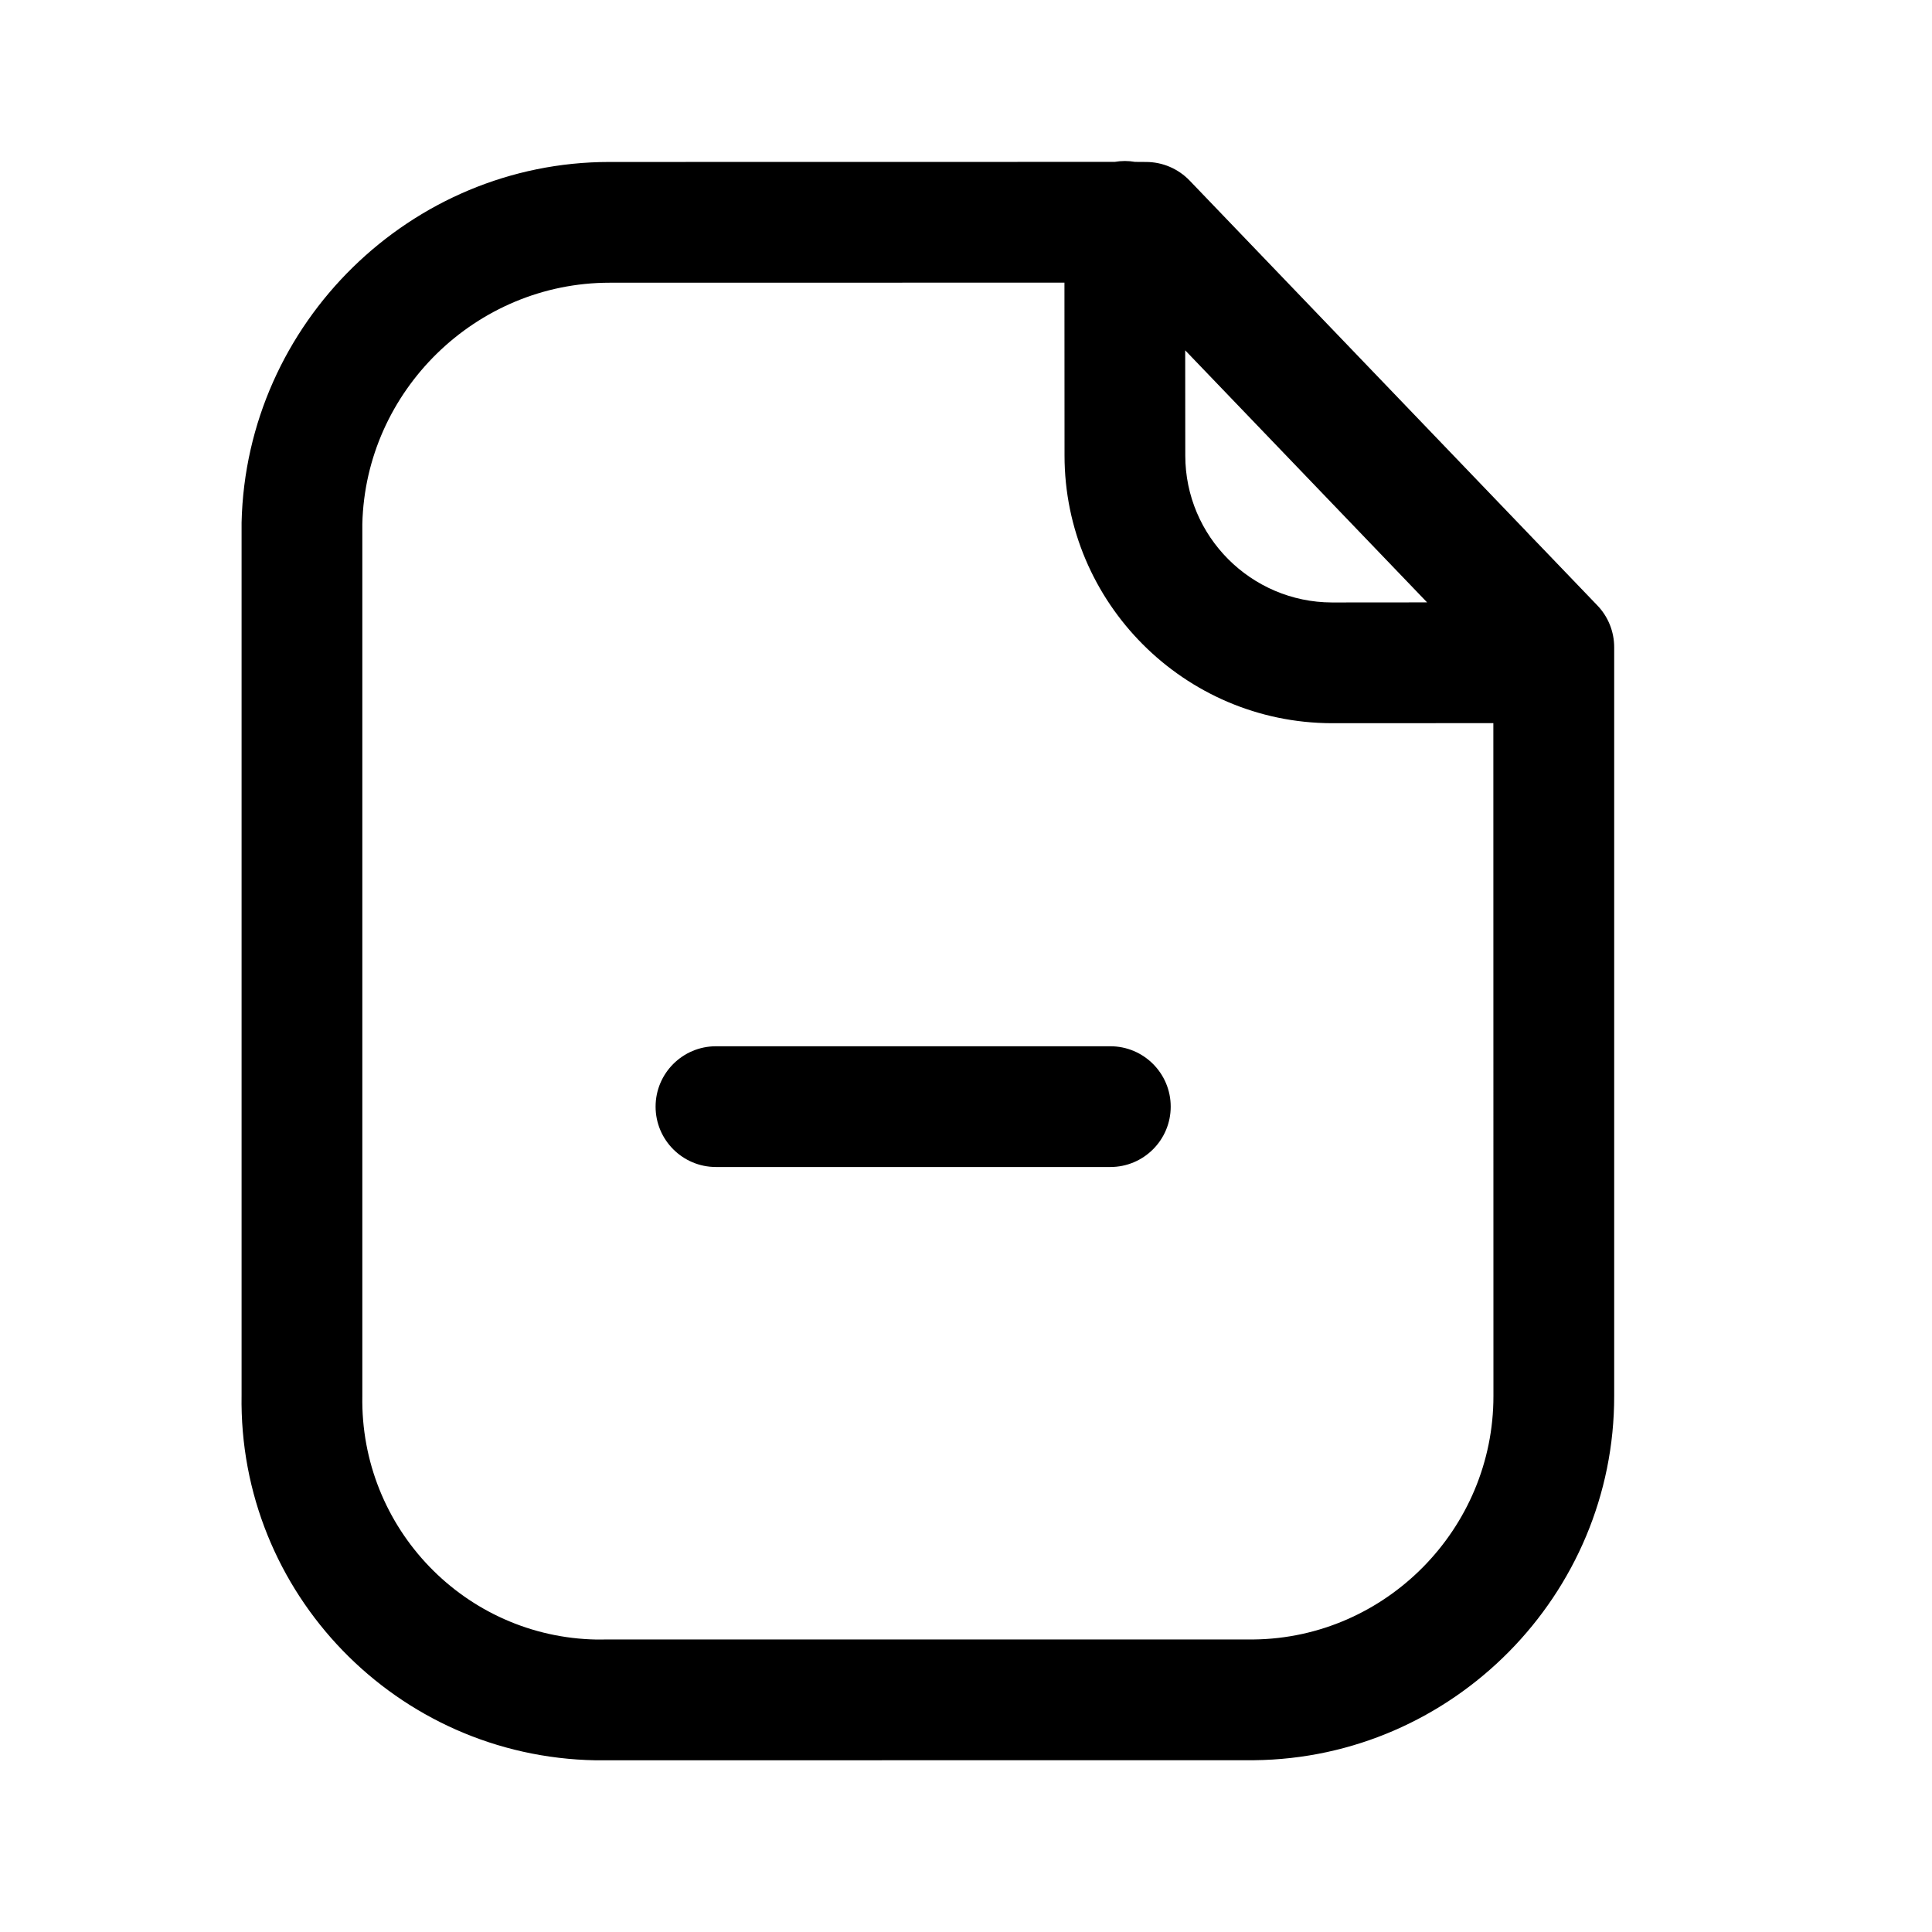
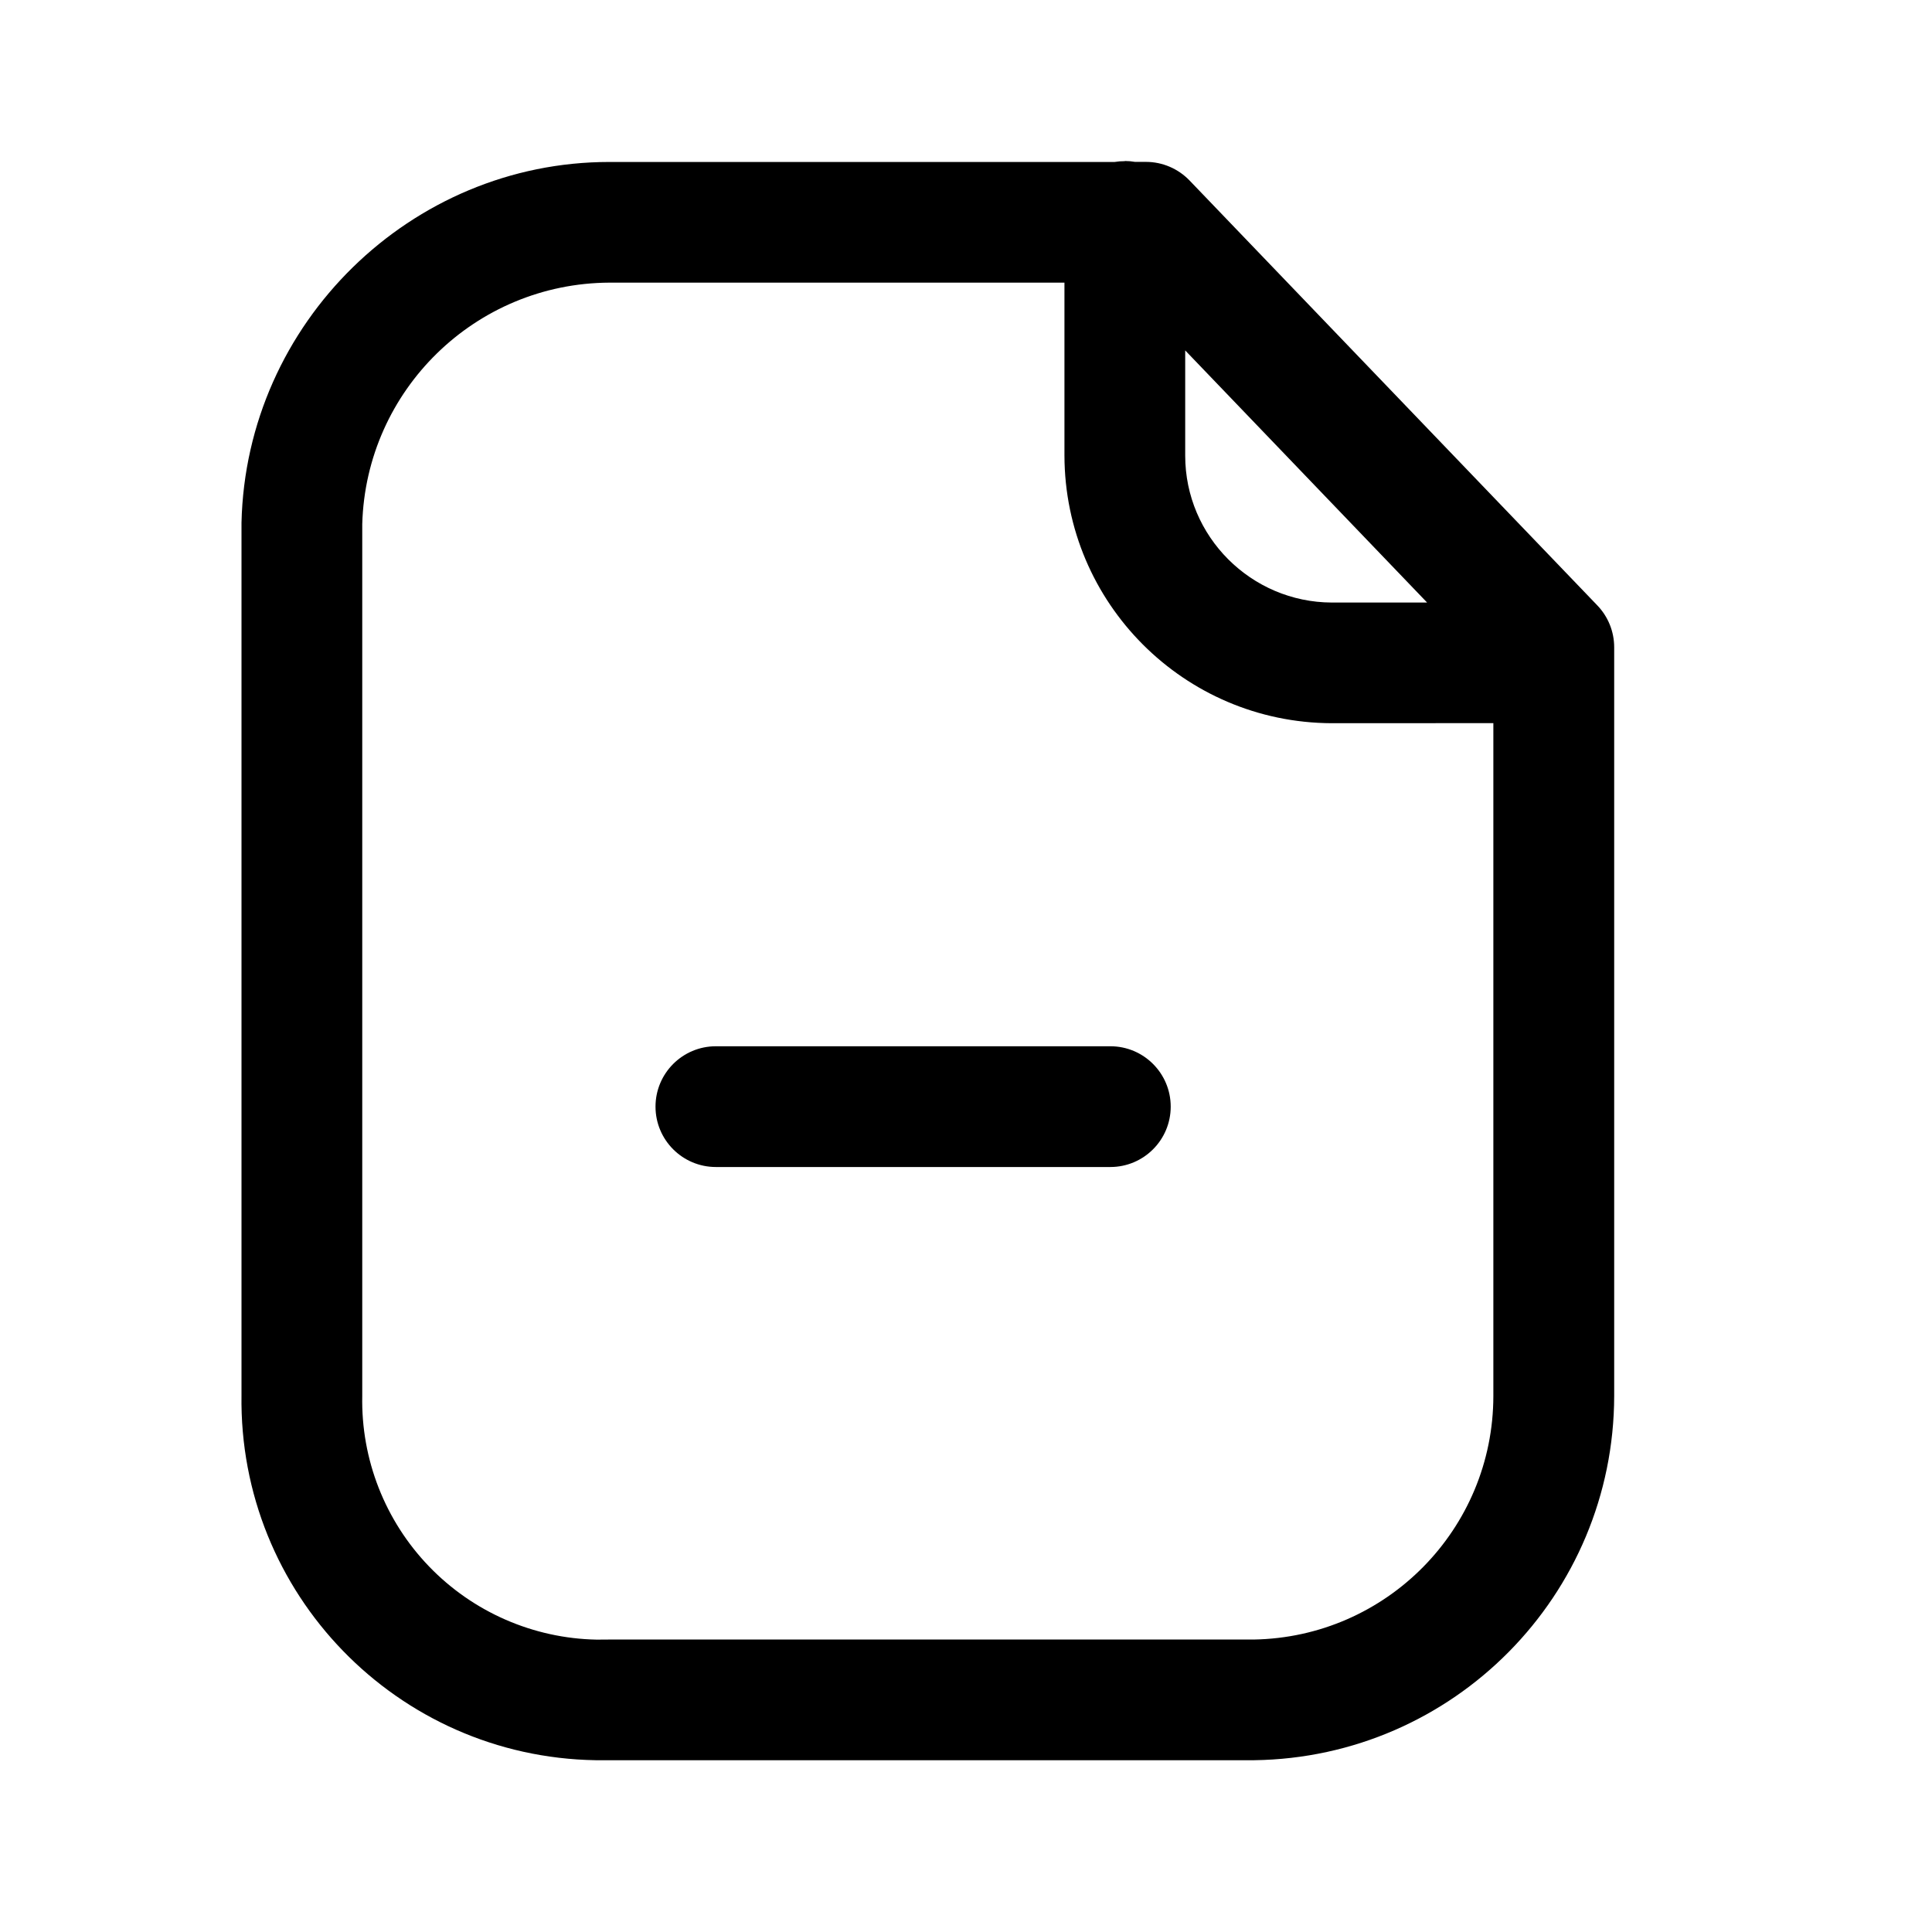
- <svg xmlns="http://www.w3.org/2000/svg" width="24px" height="24px" viewBox="0 0 24 24" version="1.1">
-   <g id="Iconly/Light-Outline/Paper-Negative" stroke="none" stroke-width="1" fill="none" fill-rule="evenodd">
-     <g id="Group-7" transform="translate(3, 2)" fill="#000000">
-       <path d="M10.974,0 C11.017,0 11.059,0.004 11.1,0.011 L11.236,0.012 C11.44,0.012 11.635,0.095 11.777,0.242 L16.843,5.521 C16.977,5.66 17.052,5.847 17.052,6.04 L17.052,15.34 C17.056,17.809 15.05,19.84 12.581,19.866 L4.399,19.867 C1.926,19.824 -0.041,17.787 0.001,15.327 L0.001,4.491 C0.058,2.01 2.106,0.012 4.569,0.012 L10.847,0.011 C10.888,0.004 10.931,0 10.974,0 Z M10.223,1.511 L4.572,1.512 C2.915,1.512 1.54,2.854 1.501,4.509 L1.501,15.34 C1.472,16.987 2.779,18.339 4.413,18.367 L4.561,18.366 L12.573,18.366 C14.215,18.348 15.554,16.991 15.552,15.341 L15.551,6.983 L13.543,6.984 C11.712,6.979 10.224,5.487 10.224,3.659 L10.223,1.511 Z M10.793,10.997 C11.207,10.997 11.543,11.333 11.543,11.747 C11.543,12.161 11.207,12.497 10.793,12.497 L5.894,12.497 C5.48,12.497 5.144,12.161 5.144,11.747 C5.144,11.333 5.48,10.997 5.894,10.997 L10.793,10.997 Z M11.723,2.352 L11.724,3.659 C11.724,4.663 12.541,5.481 13.545,5.484 L14.728,5.483 L11.723,2.352 Z" id="Combined-Shape" />
-     </g>
-   </g>
+ <svg xmlns="http://www.w3.org/2000/svg" width="24" height="24">
+   <path d="M13.974 2c.043 0 .085.004.126.011h.136c.204 0 .399.084.54.23l5.067 5.28a.75.75 0 0 1 .209.519v9.3a4.533 4.533 0 0 1-4.471 4.526H7.399A4.472 4.472 0 0 1 3 17.327V6.492c.057-2.481 2.105-4.48 4.568-4.48h6.278a.754.754 0 0 1 .127-.01Zm-.75 1.511H7.571A3.086 3.086 0 0 0 4.5 6.51v10.83a2.969 2.969 0 0 0 2.912 3.028l.148-.001h8.012a3.028 3.028 0 0 0 2.979-3.025V8.983l-2.01.001a3.332 3.332 0 0 1-3.318-3.325V3.511Zm.569 9.486a.75.75 0 0 1 0 1.5h-4.9a.75.75 0 0 1 0-1.5h4.9Zm.93-8.645V5.66c0 1.004.818 1.822 1.822 1.825h1.183l-3.005-3.132Z" fill="#000" fill-rule="evenodd" />
</svg>
